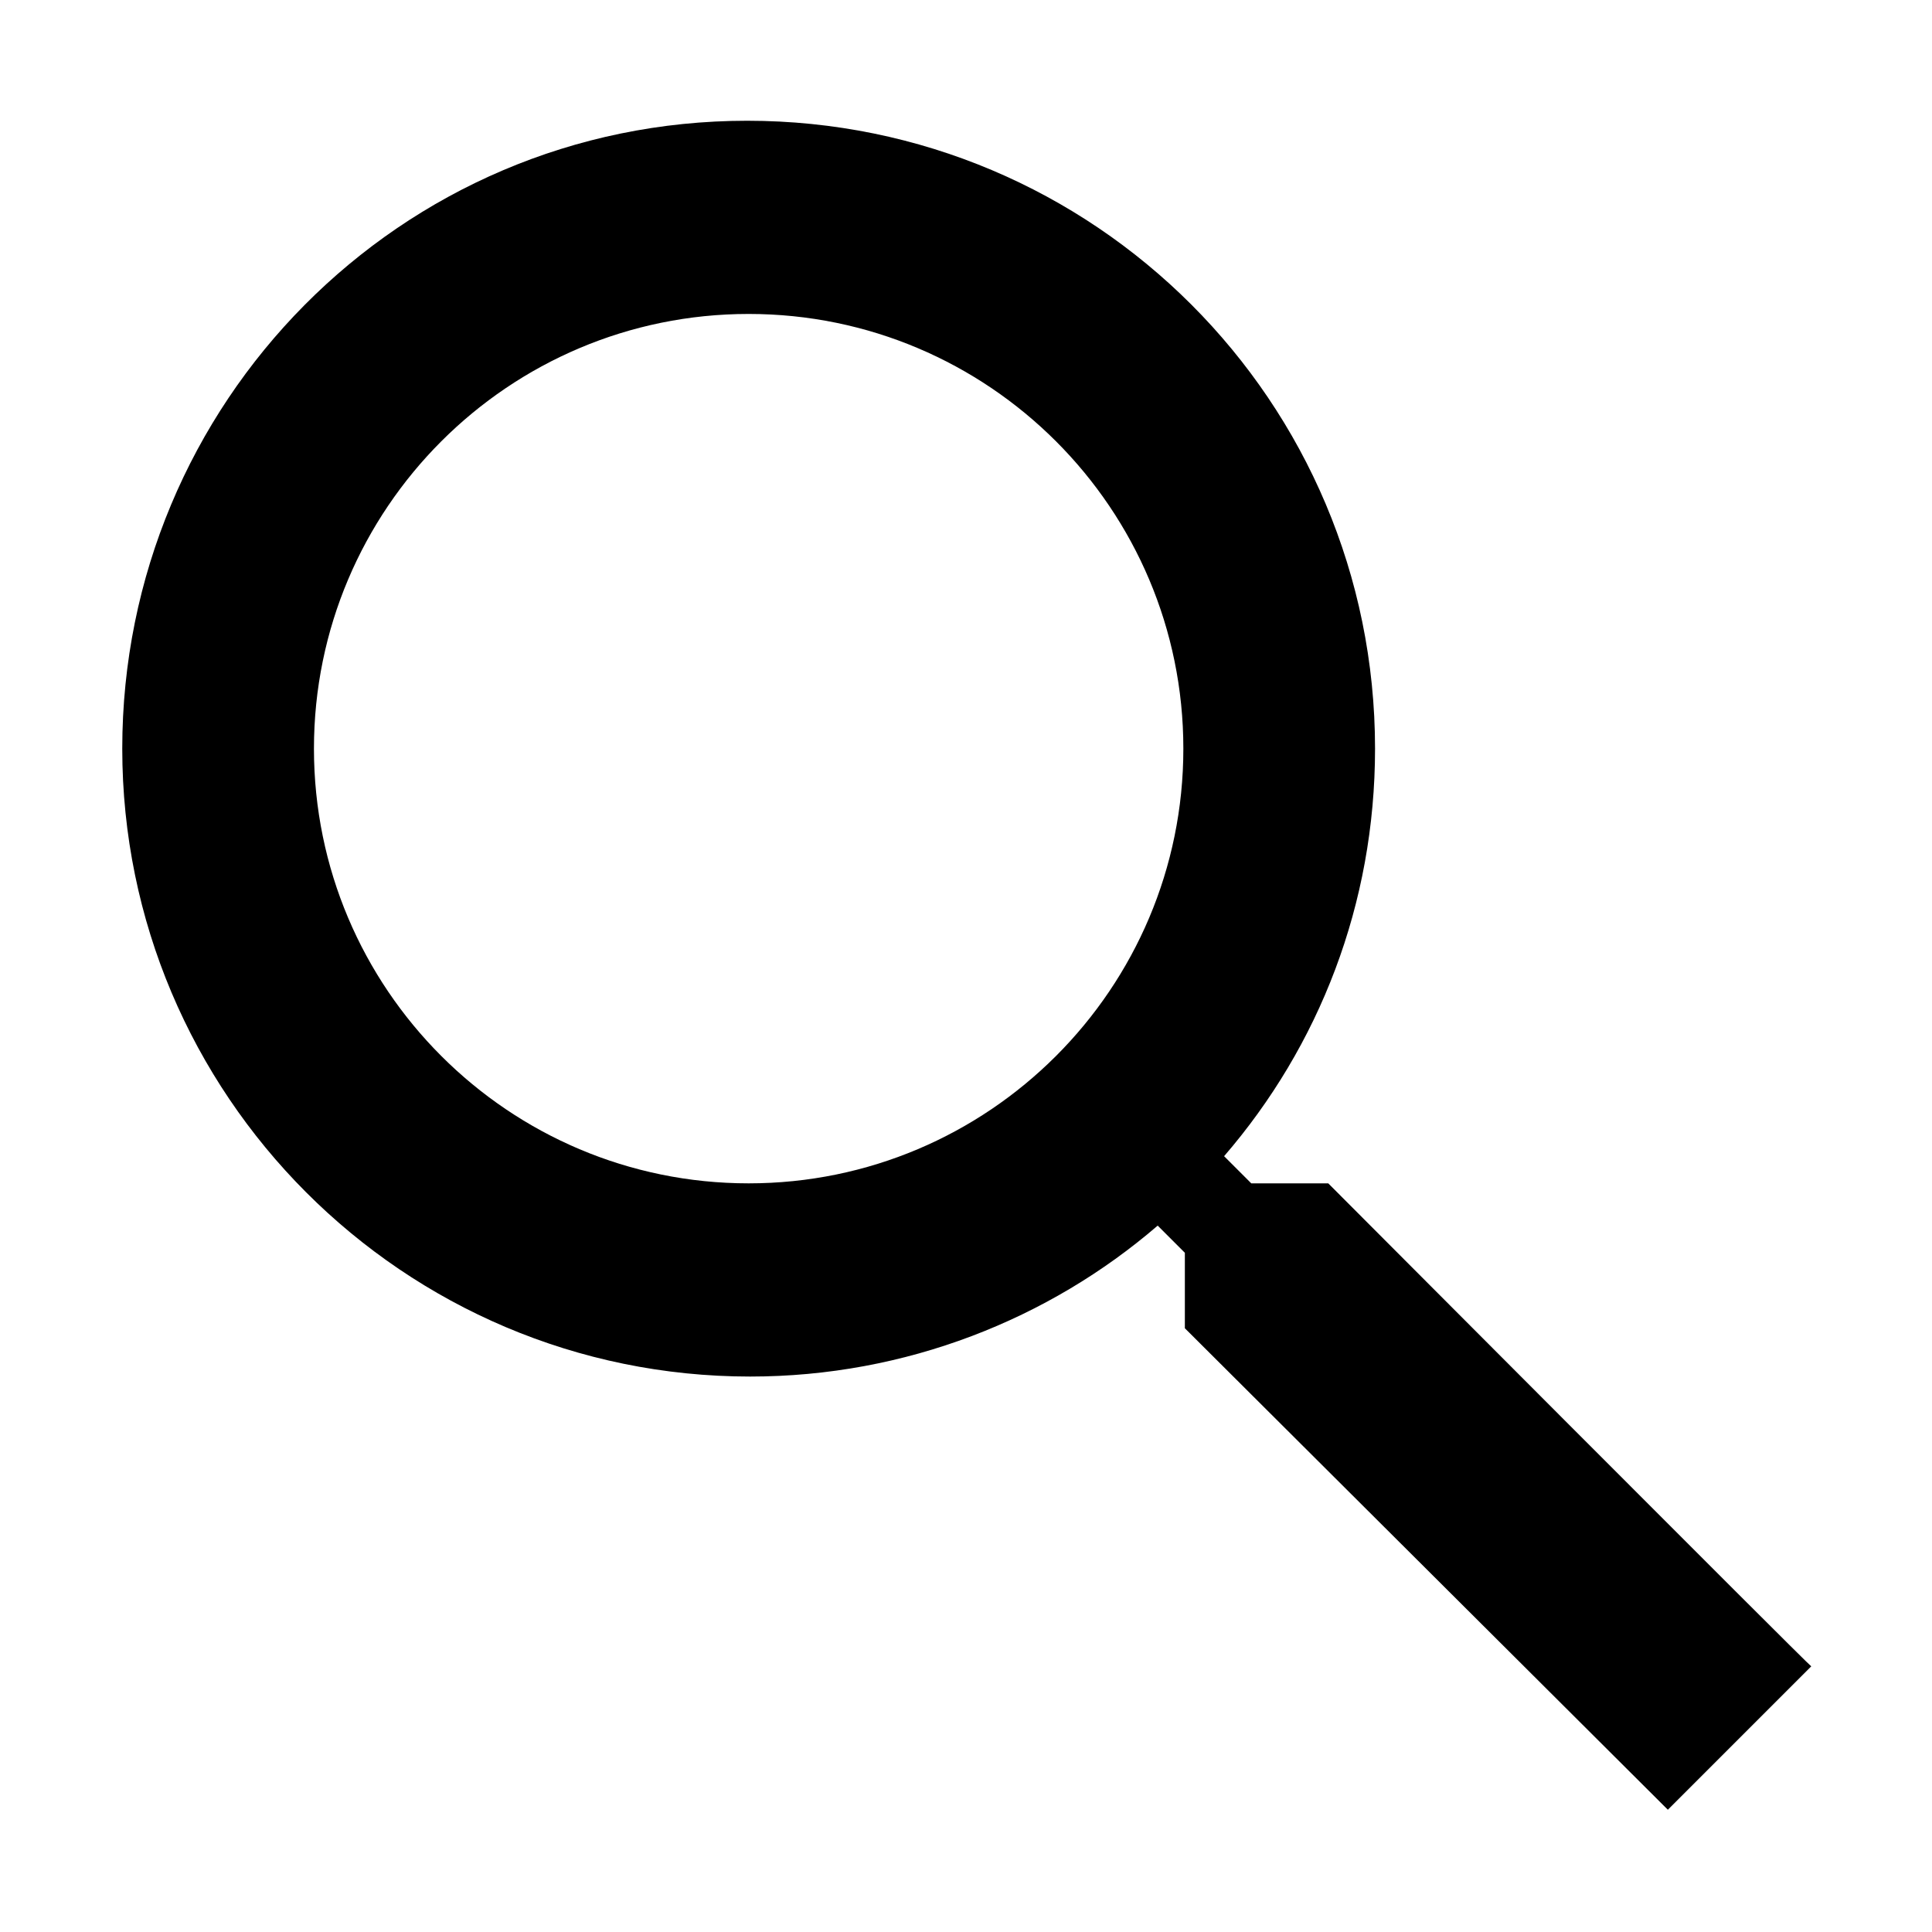
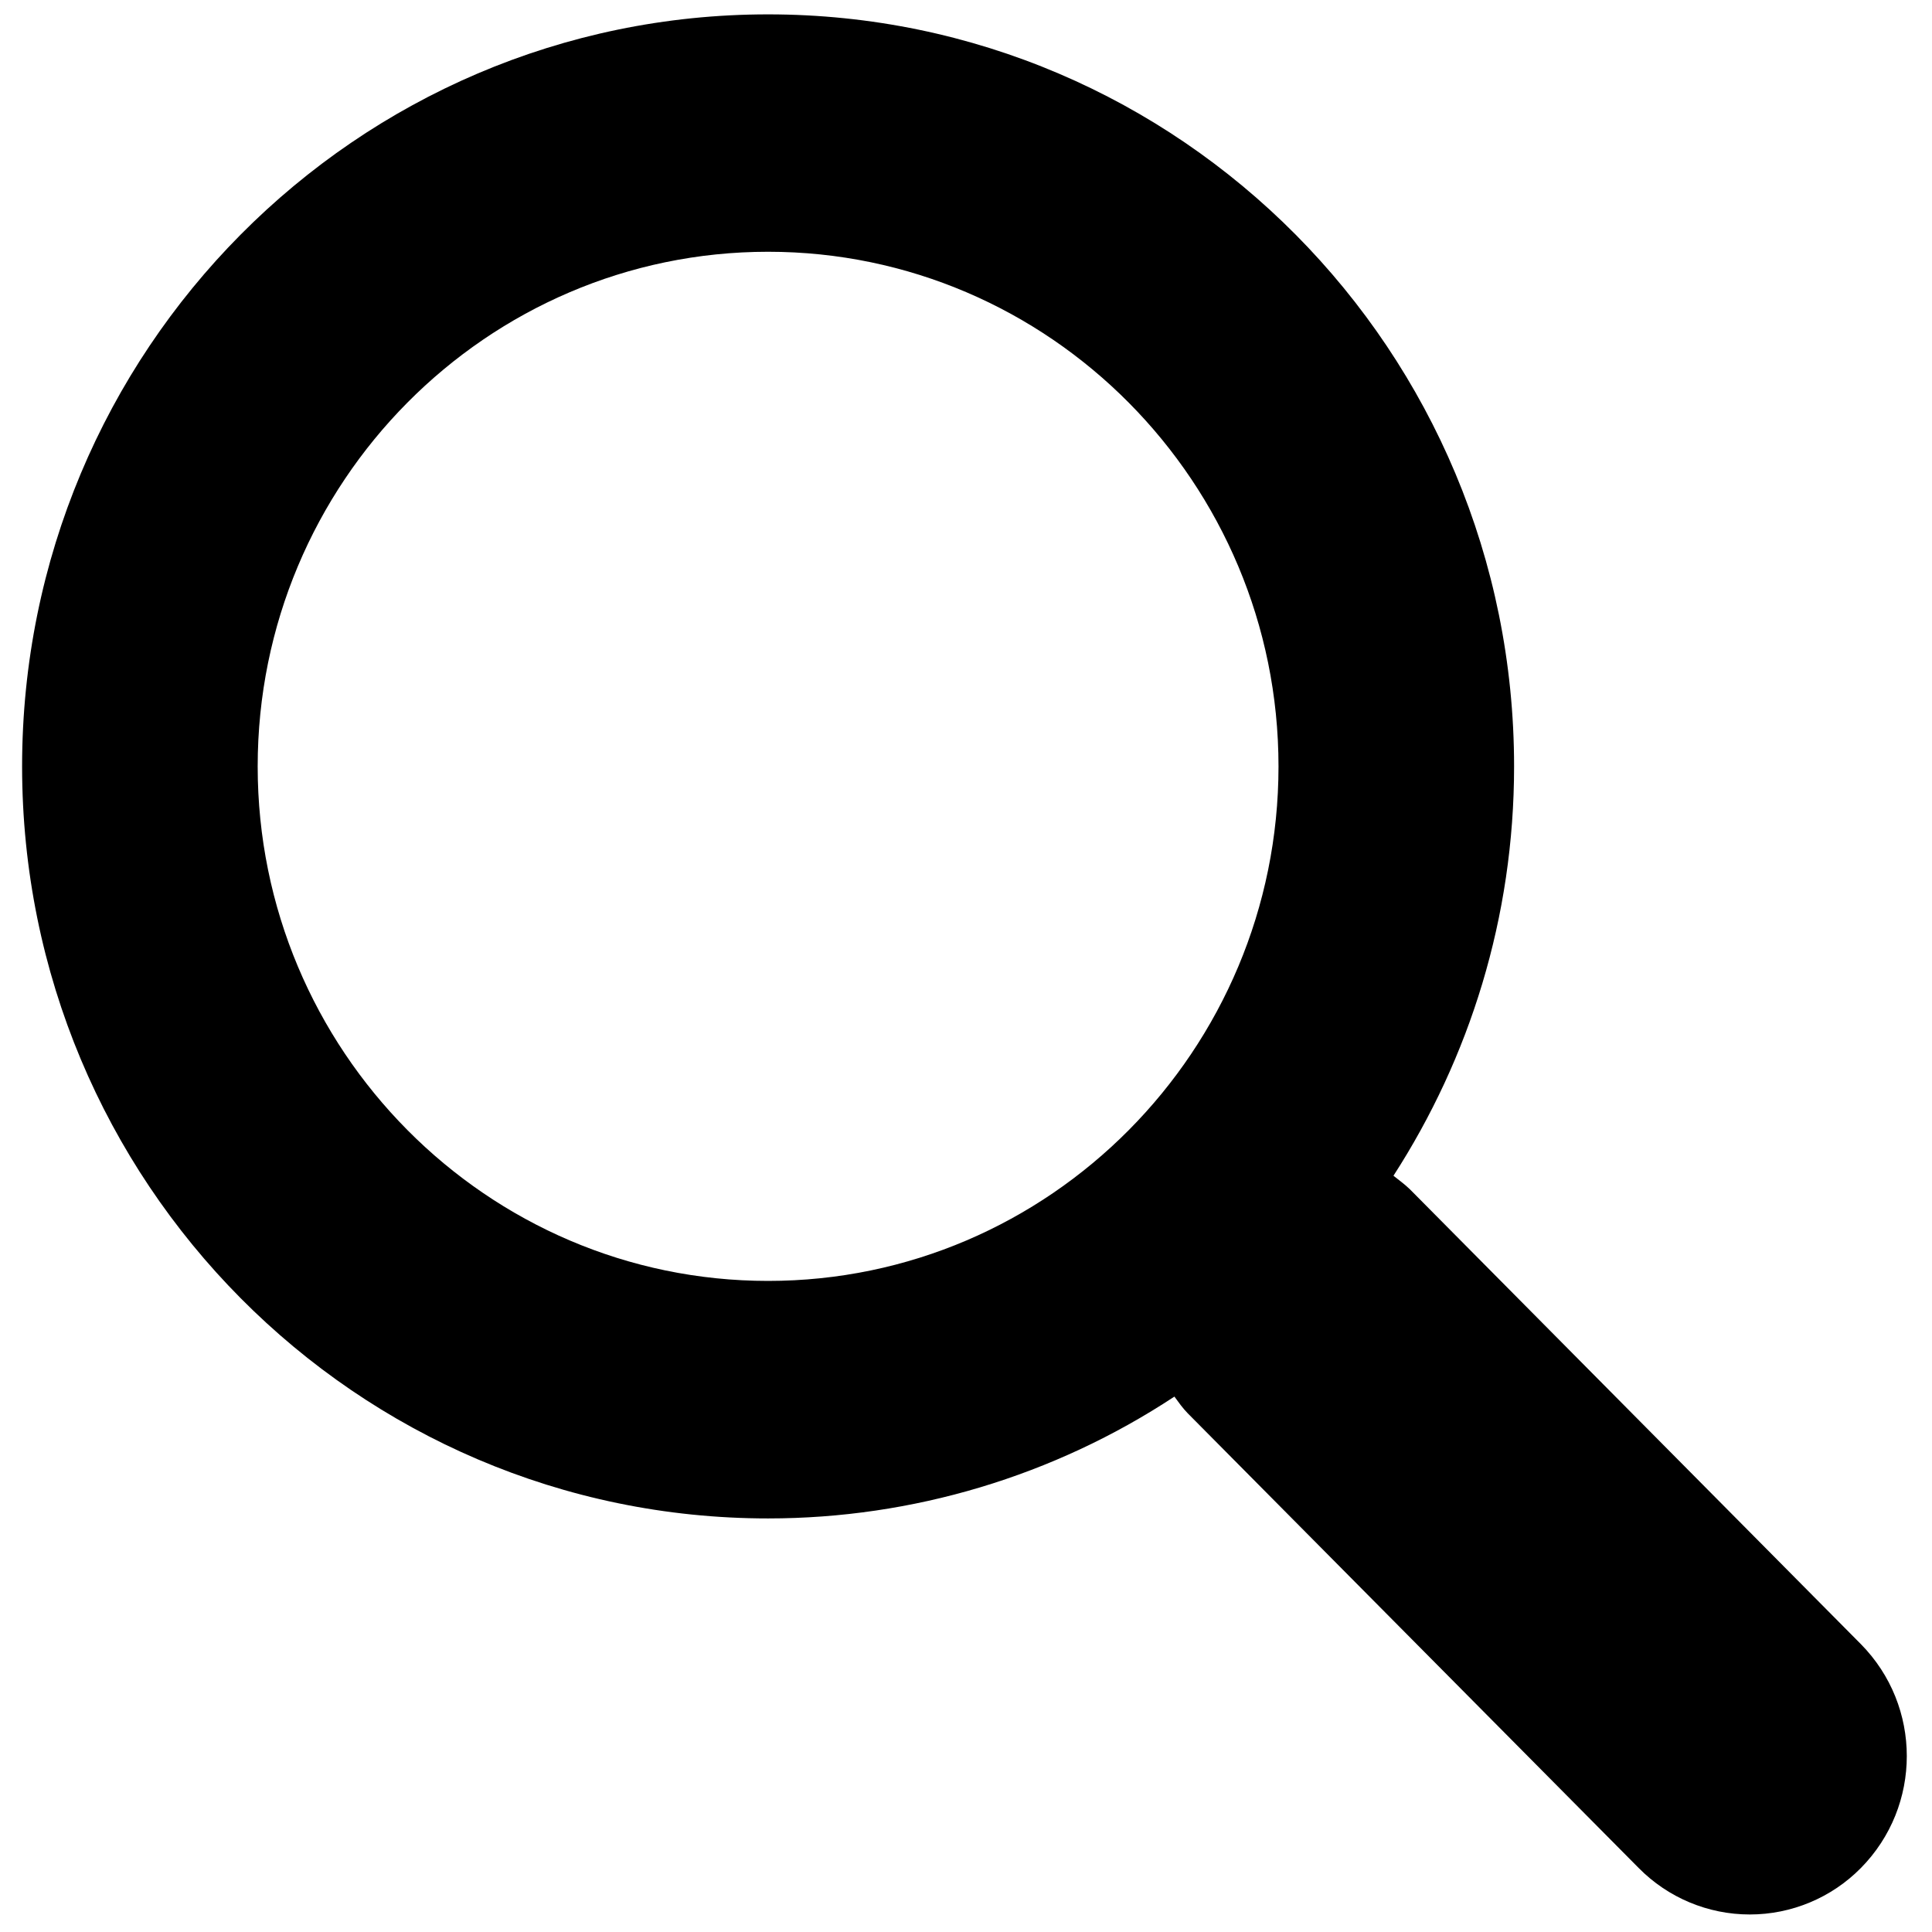
- <svg xmlns="http://www.w3.org/2000/svg" t="1641397078833" class="icon" viewBox="0 0 1024 1024" version="1.1" p-id="4550" width="81" height="81">
+ <svg xmlns="http://www.w3.org/2000/svg" t="1641618102085" class="icon" viewBox="0 0 1024 1024" version="1.1" p-id="5175" width="200" height="200">
  <defs>
    <style type="text/css" />
  </defs>
-   <path d="M704 627.2h-40.8l-14.4-14.4c50.4-58.4 80-133.6 80-216C728.8 212.8 580 64 396 64S64.8 213.6 64.8 396.8s148.8 332.8 332.8 332.8c82.4 0 158.4-30.4 216-80l14.4 14.4v40l256 255.2 76-76c-0.8 0-256-256-256-256z m-307.2 0c-127.2 0-230.4-103.2-230.4-230.4s103.2-230.4 230.4-230.4 230.4 103.2 230.4 230.4-103.2 230.4-230.4 230.4z" p-id="4551" />
+   <path d="M986.304 871.424L747.328 630.4c-2.816-2.752-5.888-4.928-8.768-7.232 40.32-62.464 63.936-136.832 63.936-216.96 0-220.16-176.96-398.592-395.392-398.592C188.8 7.616 11.712 186.048 11.712 406.208s177.088 398.592 395.392 398.592a391.232 391.232 0 0 0 215.36-64.576c2.24 3.072 4.352 6.08 7.04 8.832l239.04 241.024a82.688 82.688 0 0 0 117.76 0 84.48 84.48 0 0 0 0-118.656m-579.2-192.512c-149.12 0-270.528-122.368-270.528-272.704 0-150.4 121.344-272.768 270.528-272.768 149.12 0 270.528 122.432 270.528 272.768 0 150.4-121.408 272.704-270.528 272.704" p-id="5176" />
</svg>
